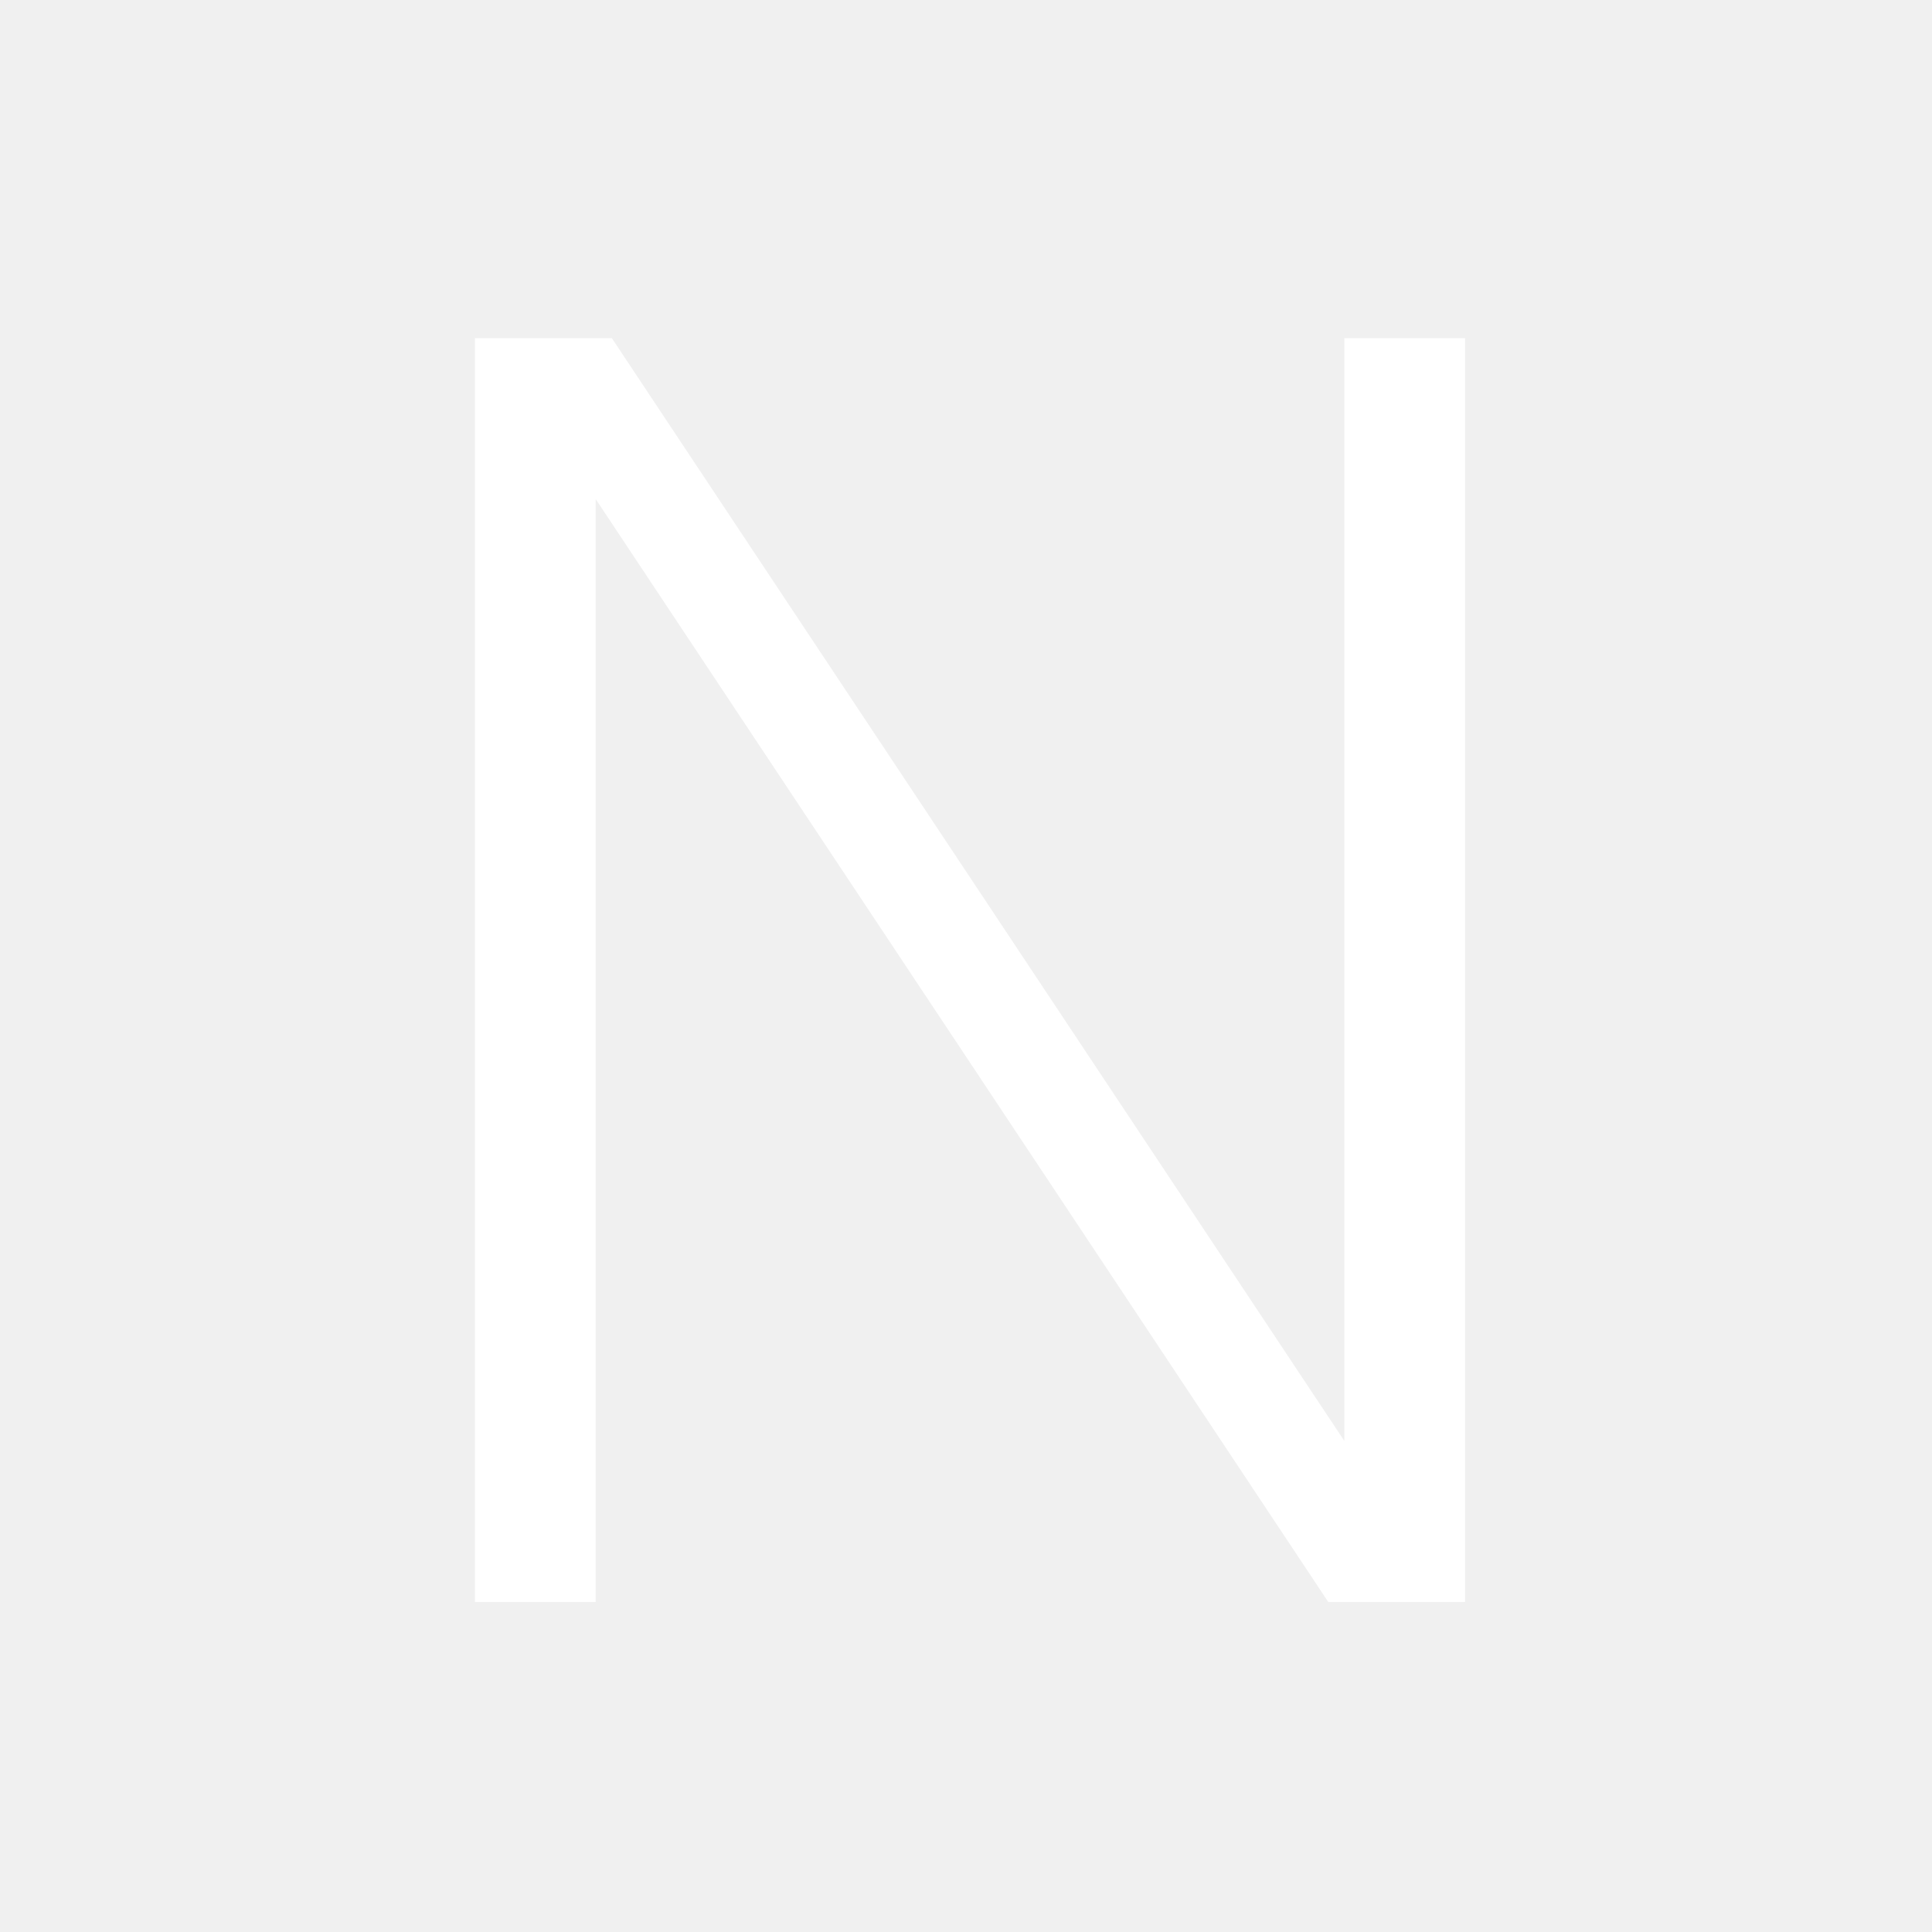
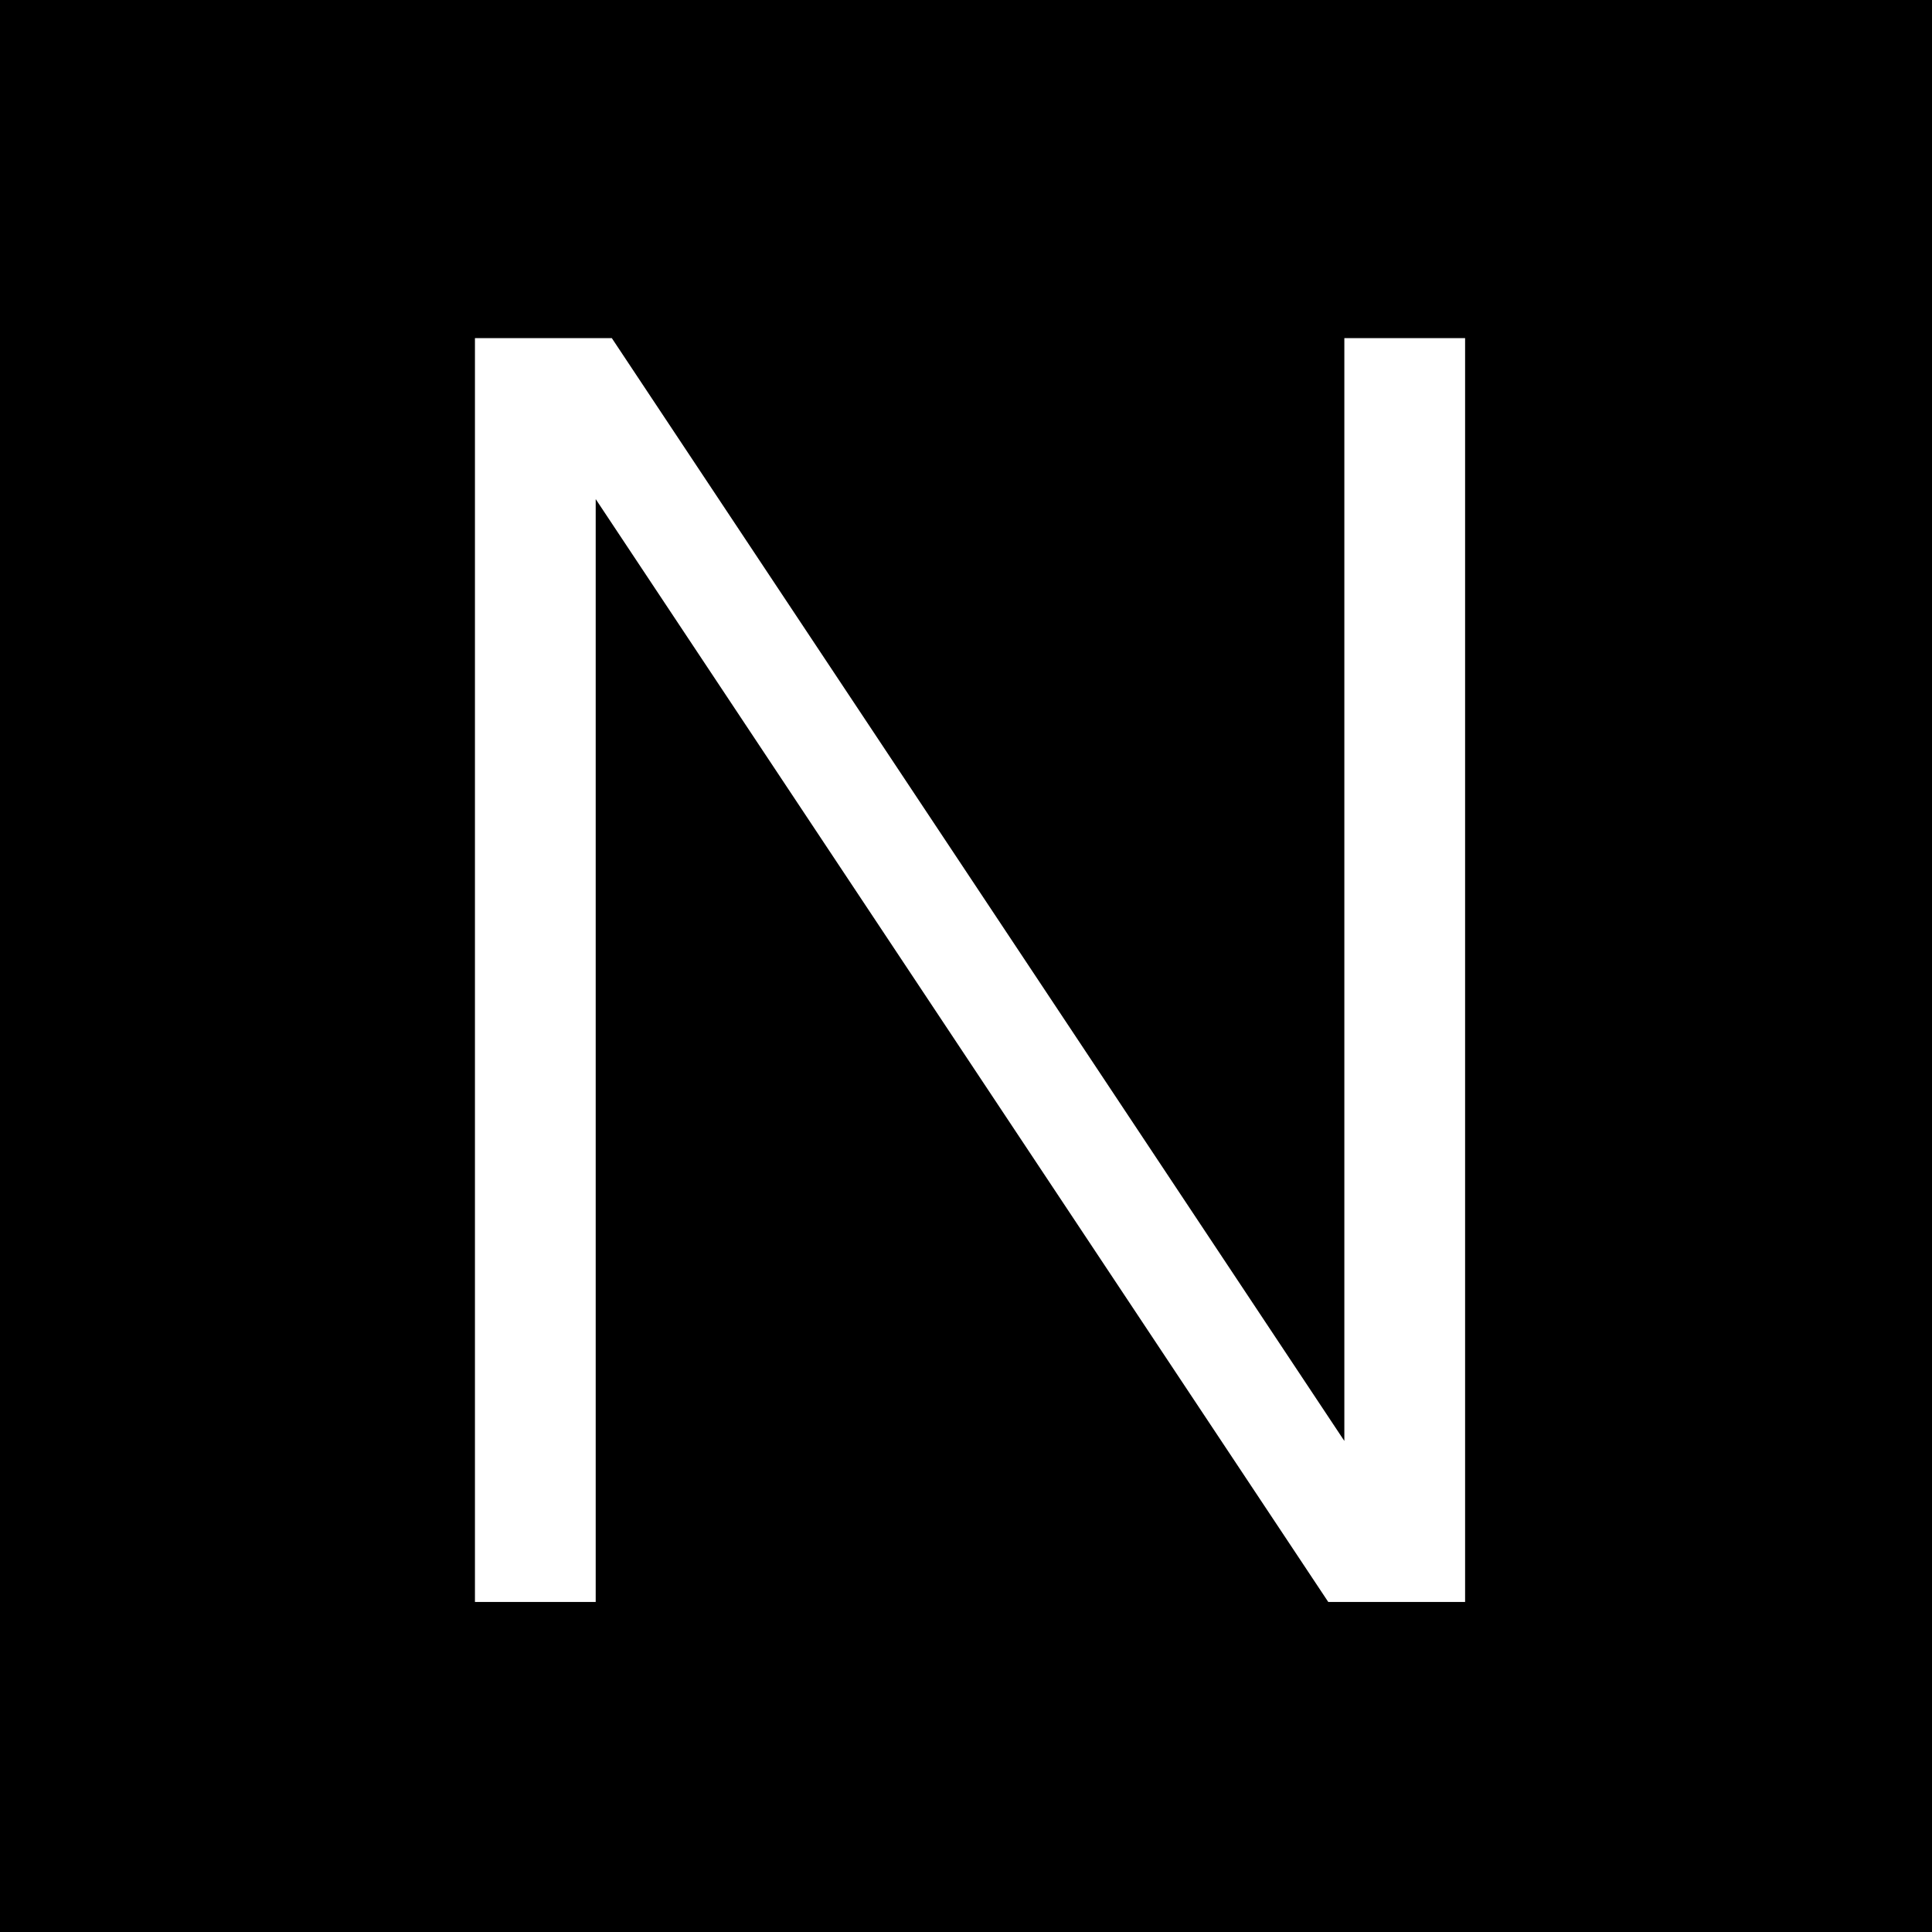
<svg xmlns="http://www.w3.org/2000/svg" version="1.1" id="Layer_1" x="0px" y="0px" viewBox="0 0 24 24" style="enable-background:new 0 0 24 24;" xml:space="preserve">
  <style type="text/css">
	.st0{fill:#FFFFFF;}
</style>
+   <rect width="24" height="24" />
  <g id="Layer_2_1_">
</g>
  <g>
    <path class="st0" d="M7.4,6.2L7.4,6.2l0,13.7H5.9V4.2h1.7l9.1,13.7h0V4.2h1.5v15.7h-1.7L7.4,6.2z" />
  </g>
</svg>
